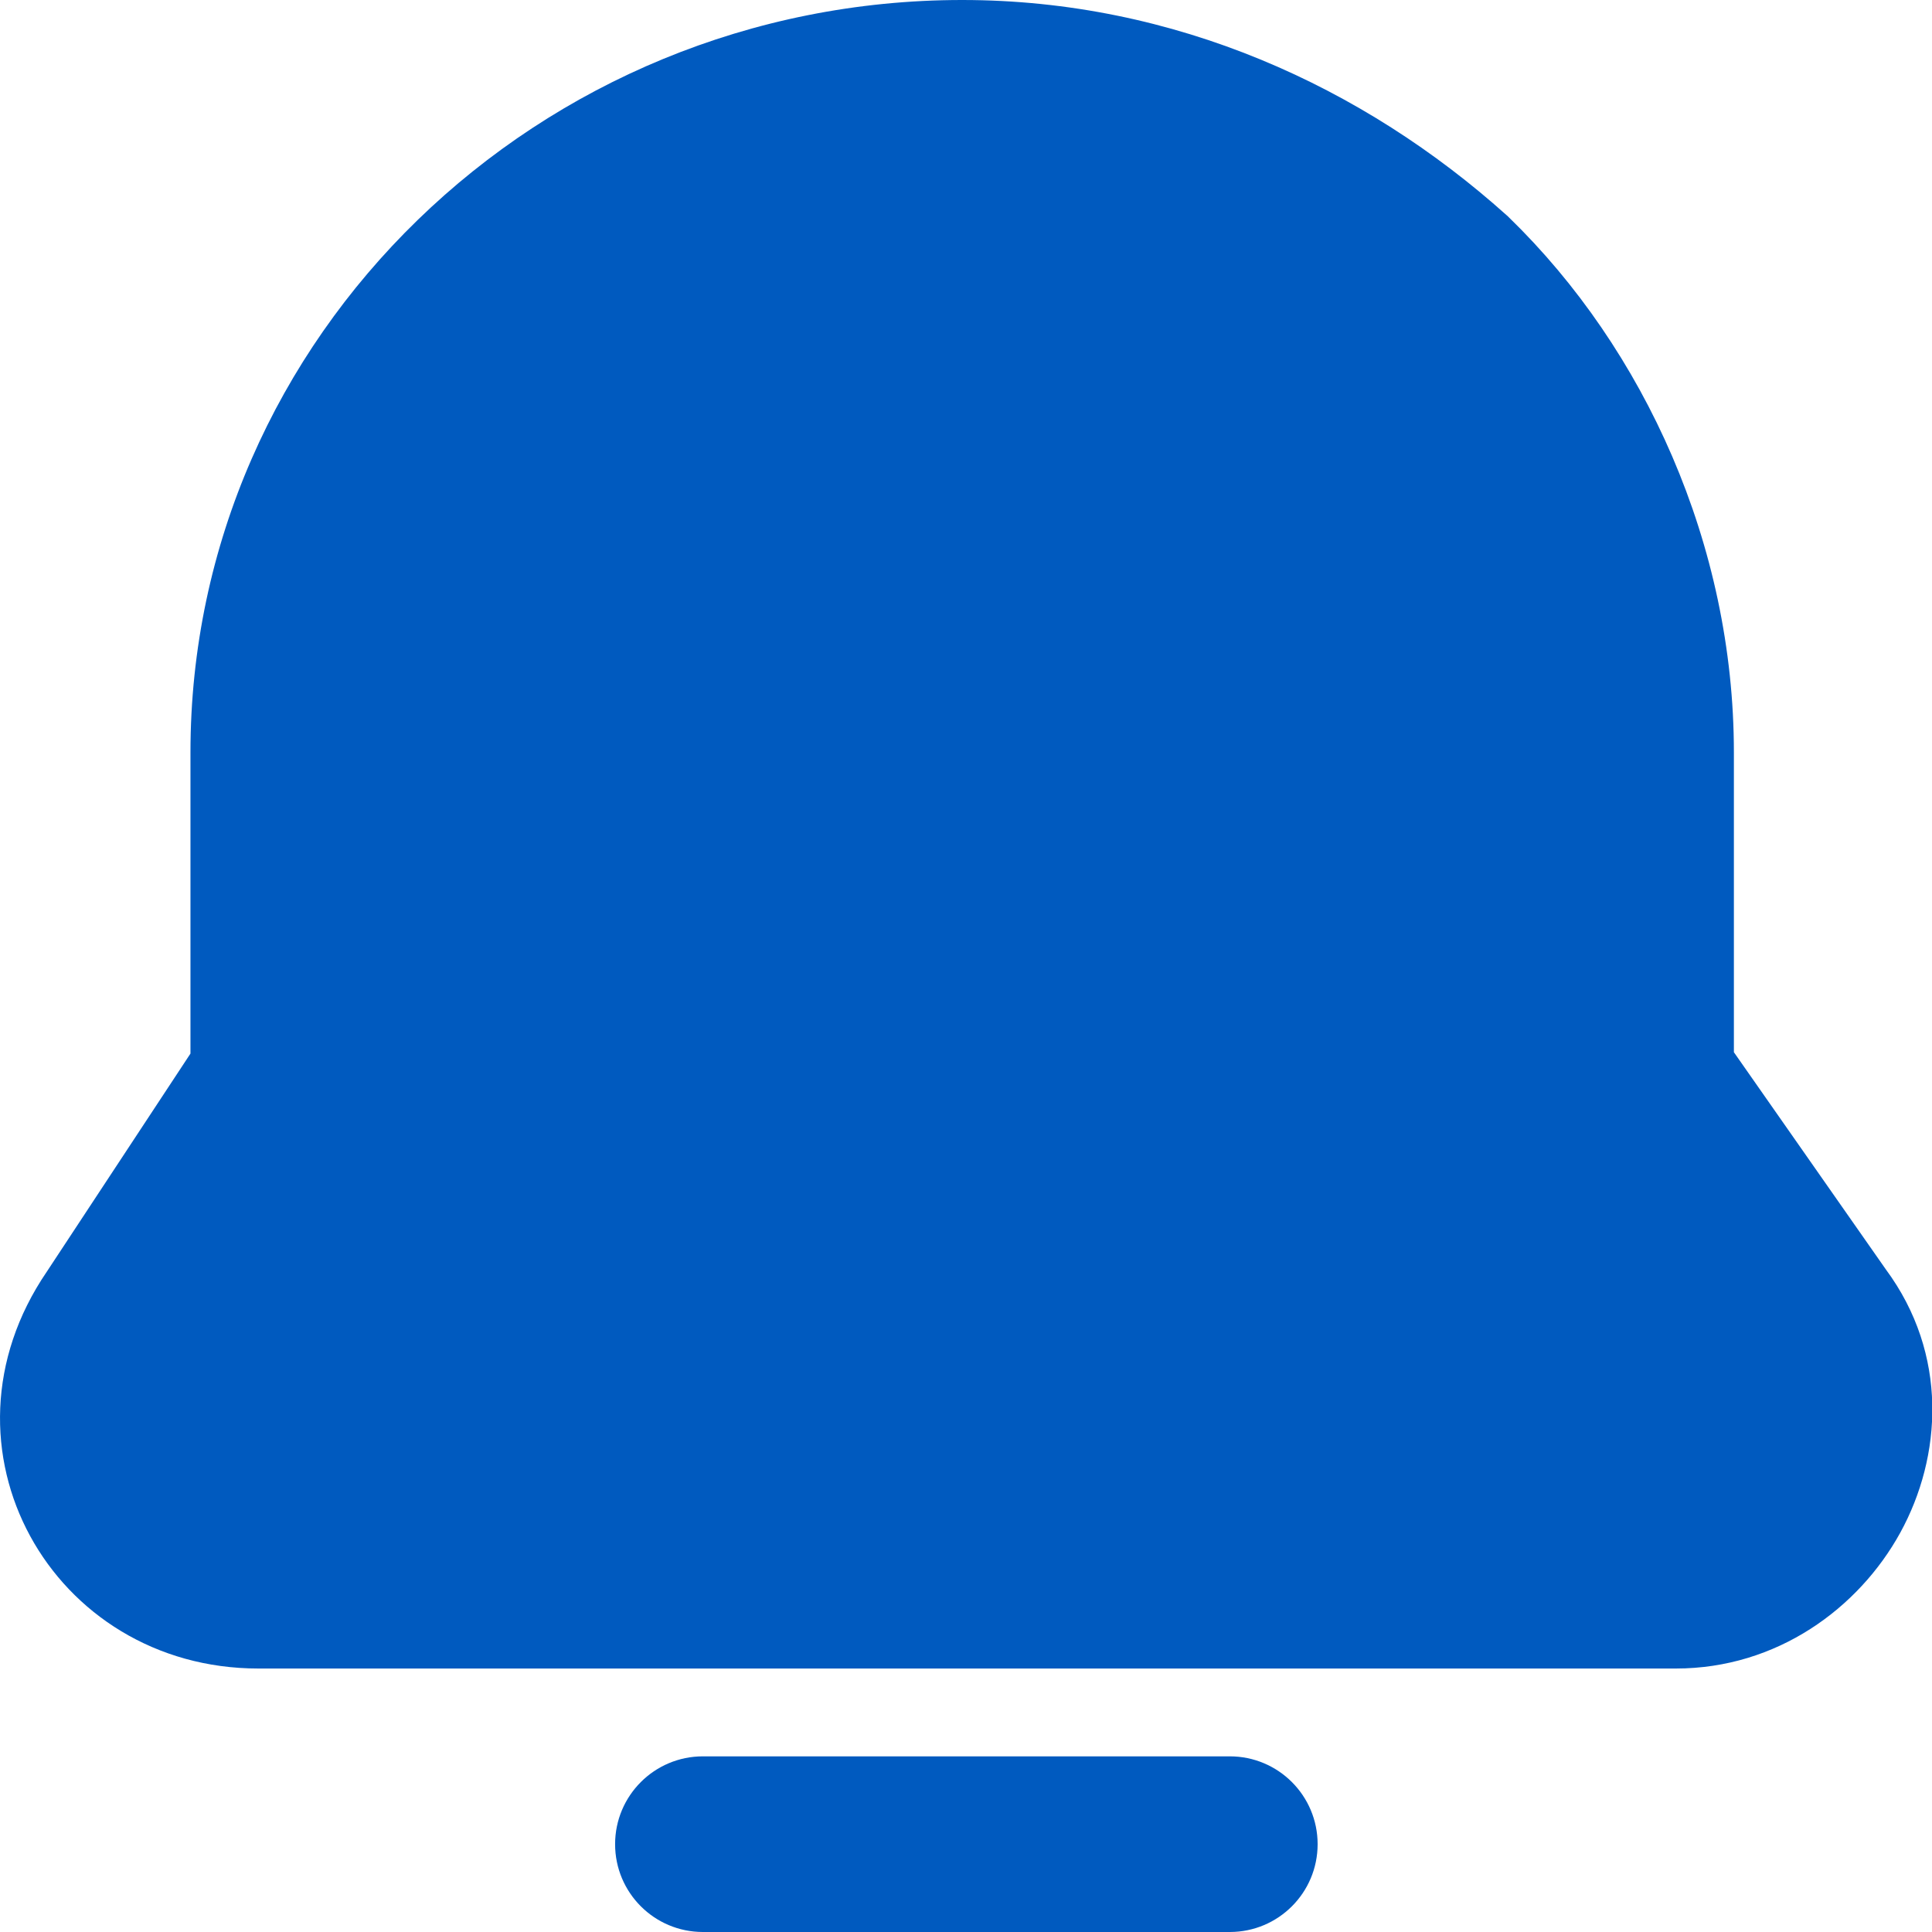
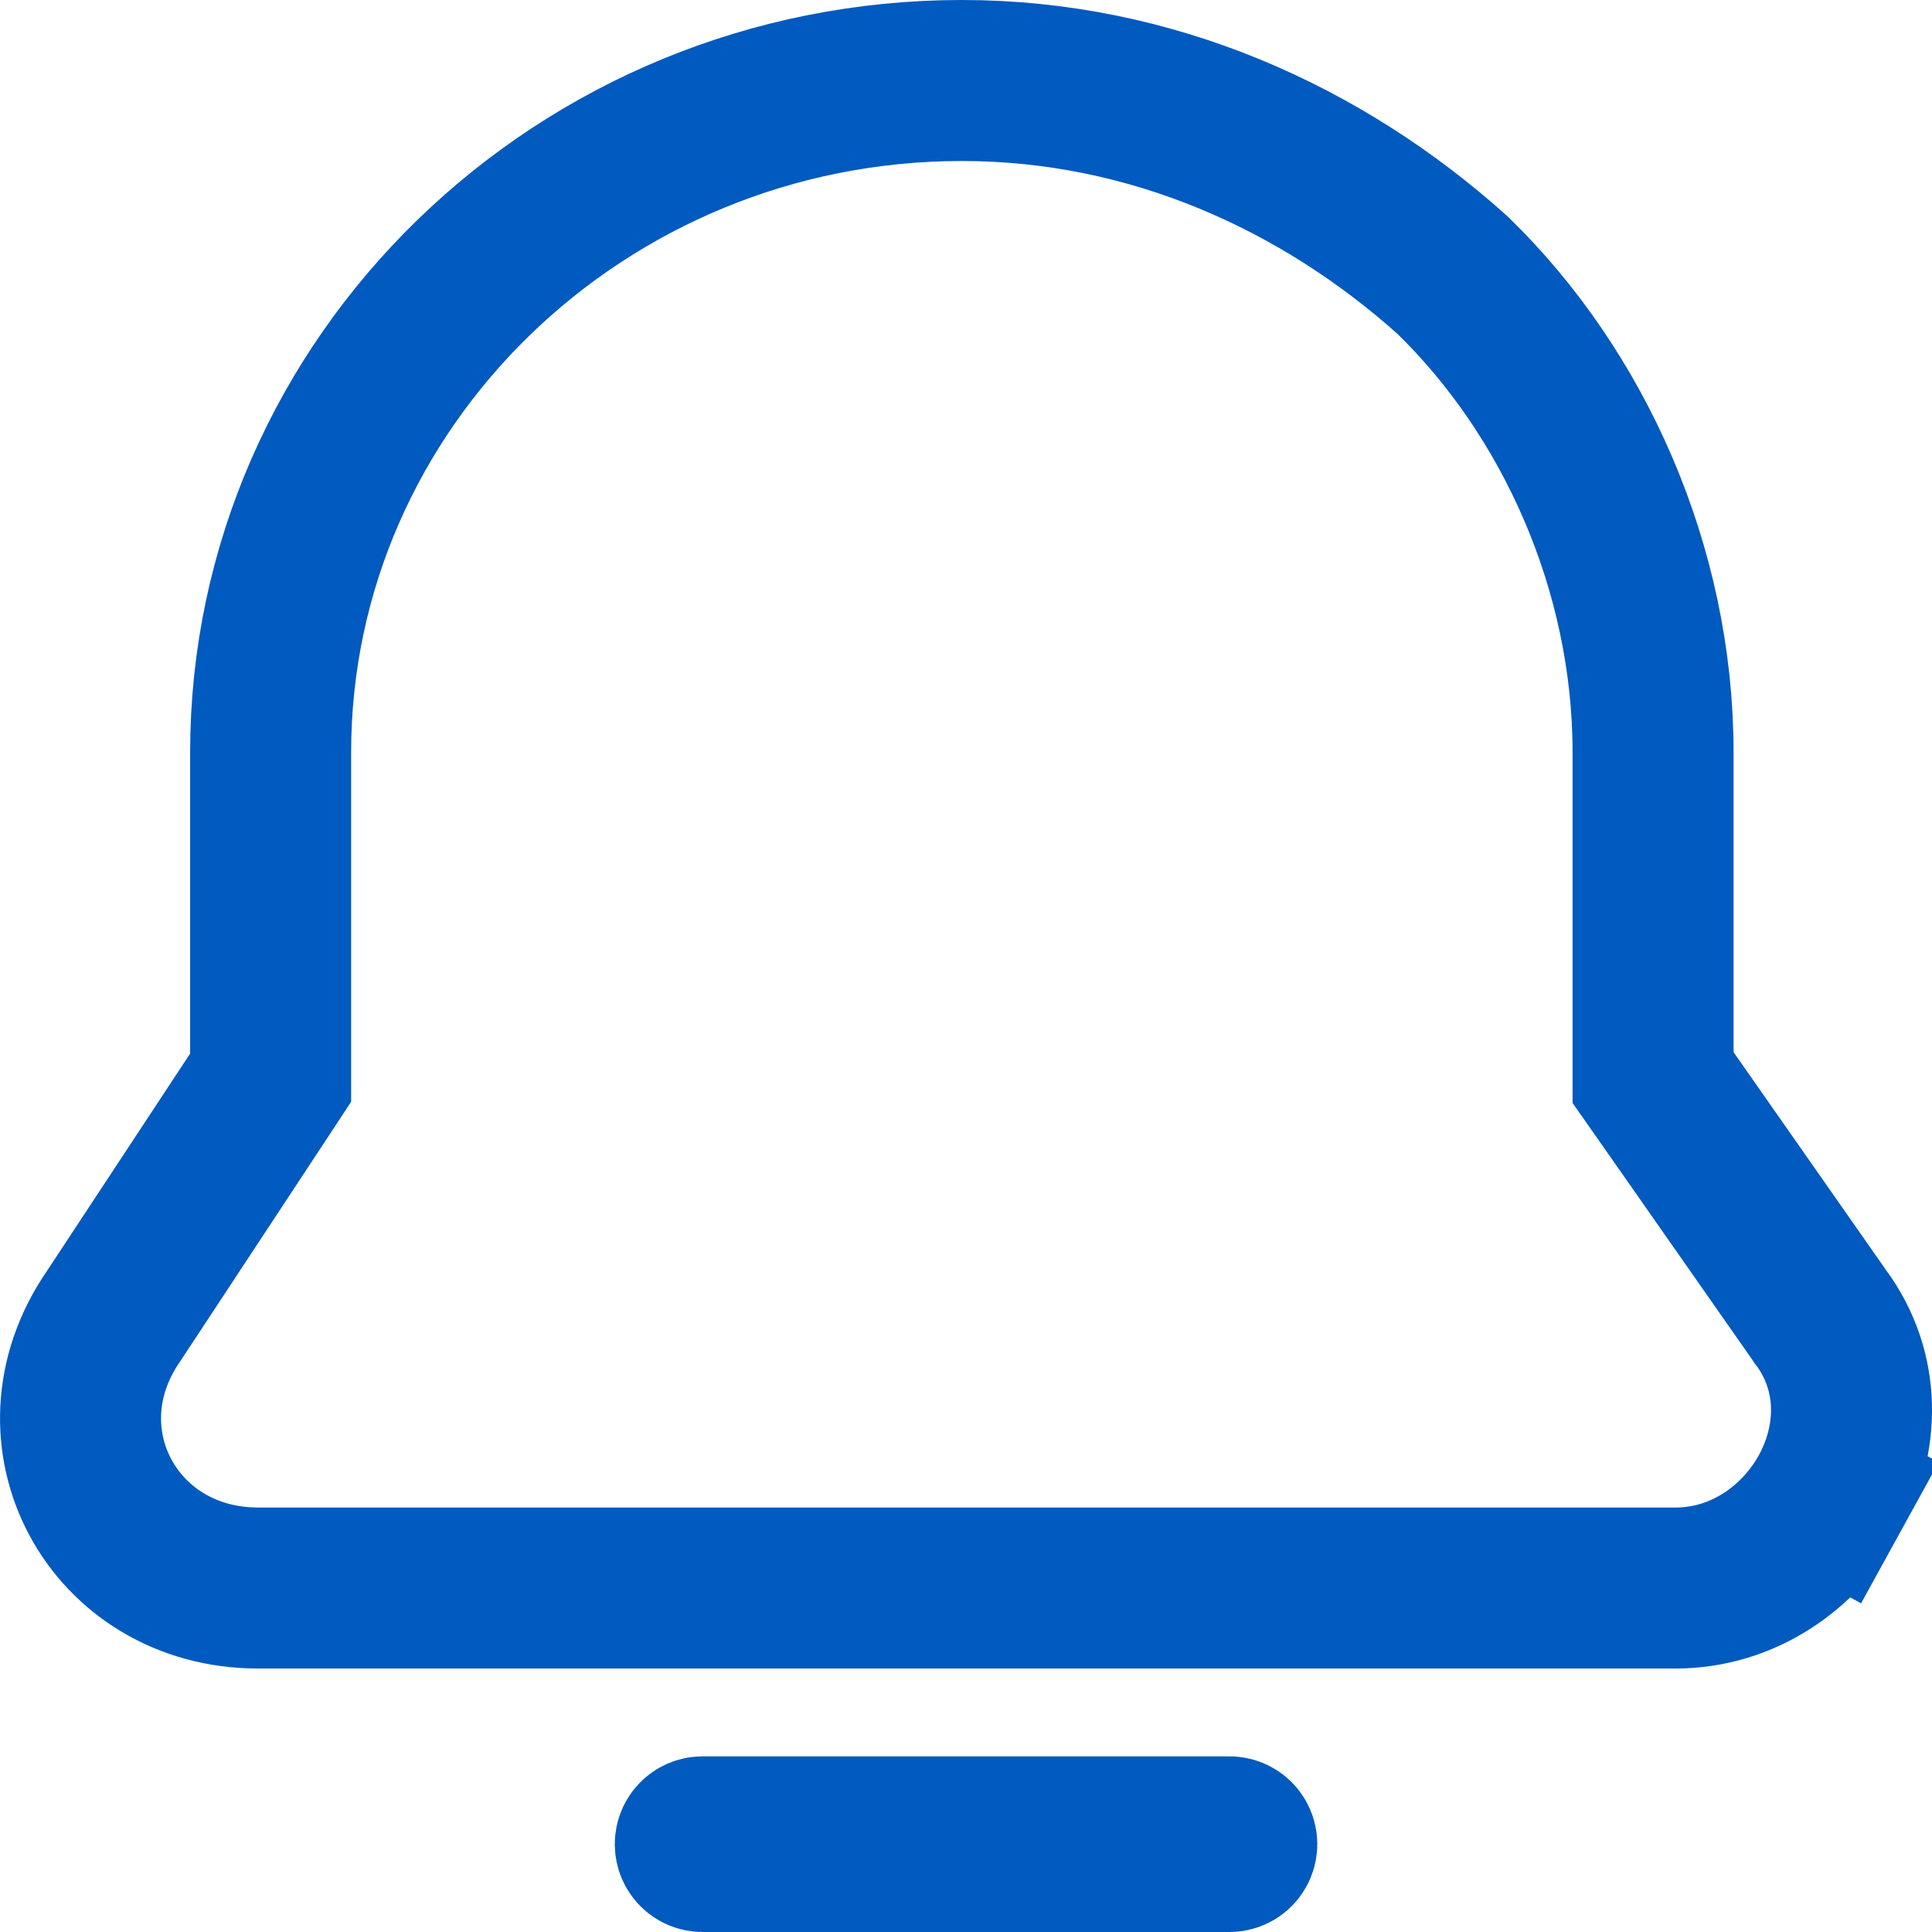
<svg xmlns="http://www.w3.org/2000/svg" width="24" height="24" viewBox="0 0 24 24" fill="none">
-   <path fill-rule="evenodd" clip-rule="evenodd" d="M11.952 0C6.701 0 2.366 4.168 2.366 9.347V13.088L0.581 15.798C-0.907 17.981 0.642 20.727 3.21 20.727H20.818C22.072 20.727 23.088 19.98 23.605 19.041C24.125 18.095 24.207 16.824 23.426 15.768L21.539 13.071V9.347C21.539 6.769 20.428 4.336 18.746 2.702C18.736 2.691 18.725 2.681 18.714 2.672C16.944 1.084 14.599 0 11.952 0ZM8.732 21.818C8.129 21.818 7.641 22.307 7.641 22.909C7.641 23.512 8.129 24 8.732 24H15.277C15.88 24 16.368 23.512 16.368 22.909C16.368 22.307 15.88 21.818 15.277 21.818H8.732Z" fill="#005ABF" />
+   <path d="M22.725 18.559C22.356 19.228 21.65 19.727 20.814 19.727H3.206C1.406 19.727 0.387 17.851 1.403 16.361L1.407 16.355L1.412 16.348L3.197 13.638L3.362 13.387V13.088V9.347C3.362 4.748 7.221 1 11.948 1C14.313 1 16.427 1.968 18.042 3.416L18.043 3.417L18.045 3.419C19.54 4.871 20.535 7.048 20.535 9.347V13.071V13.386L20.716 13.644L22.603 16.341L22.61 16.352L22.618 16.362C23.125 17.048 23.093 17.89 22.725 18.559ZM22.725 18.559L23.601 19.041M8.637 22.909C8.637 22.859 8.677 22.818 8.727 22.818H15.273C15.323 22.818 15.364 22.859 15.364 22.909C15.364 22.959 15.323 23 15.273 23H8.727C8.677 23 8.637 22.959 8.637 22.909Z" stroke="#005ABF" stroke-width="2" />
</svg>
